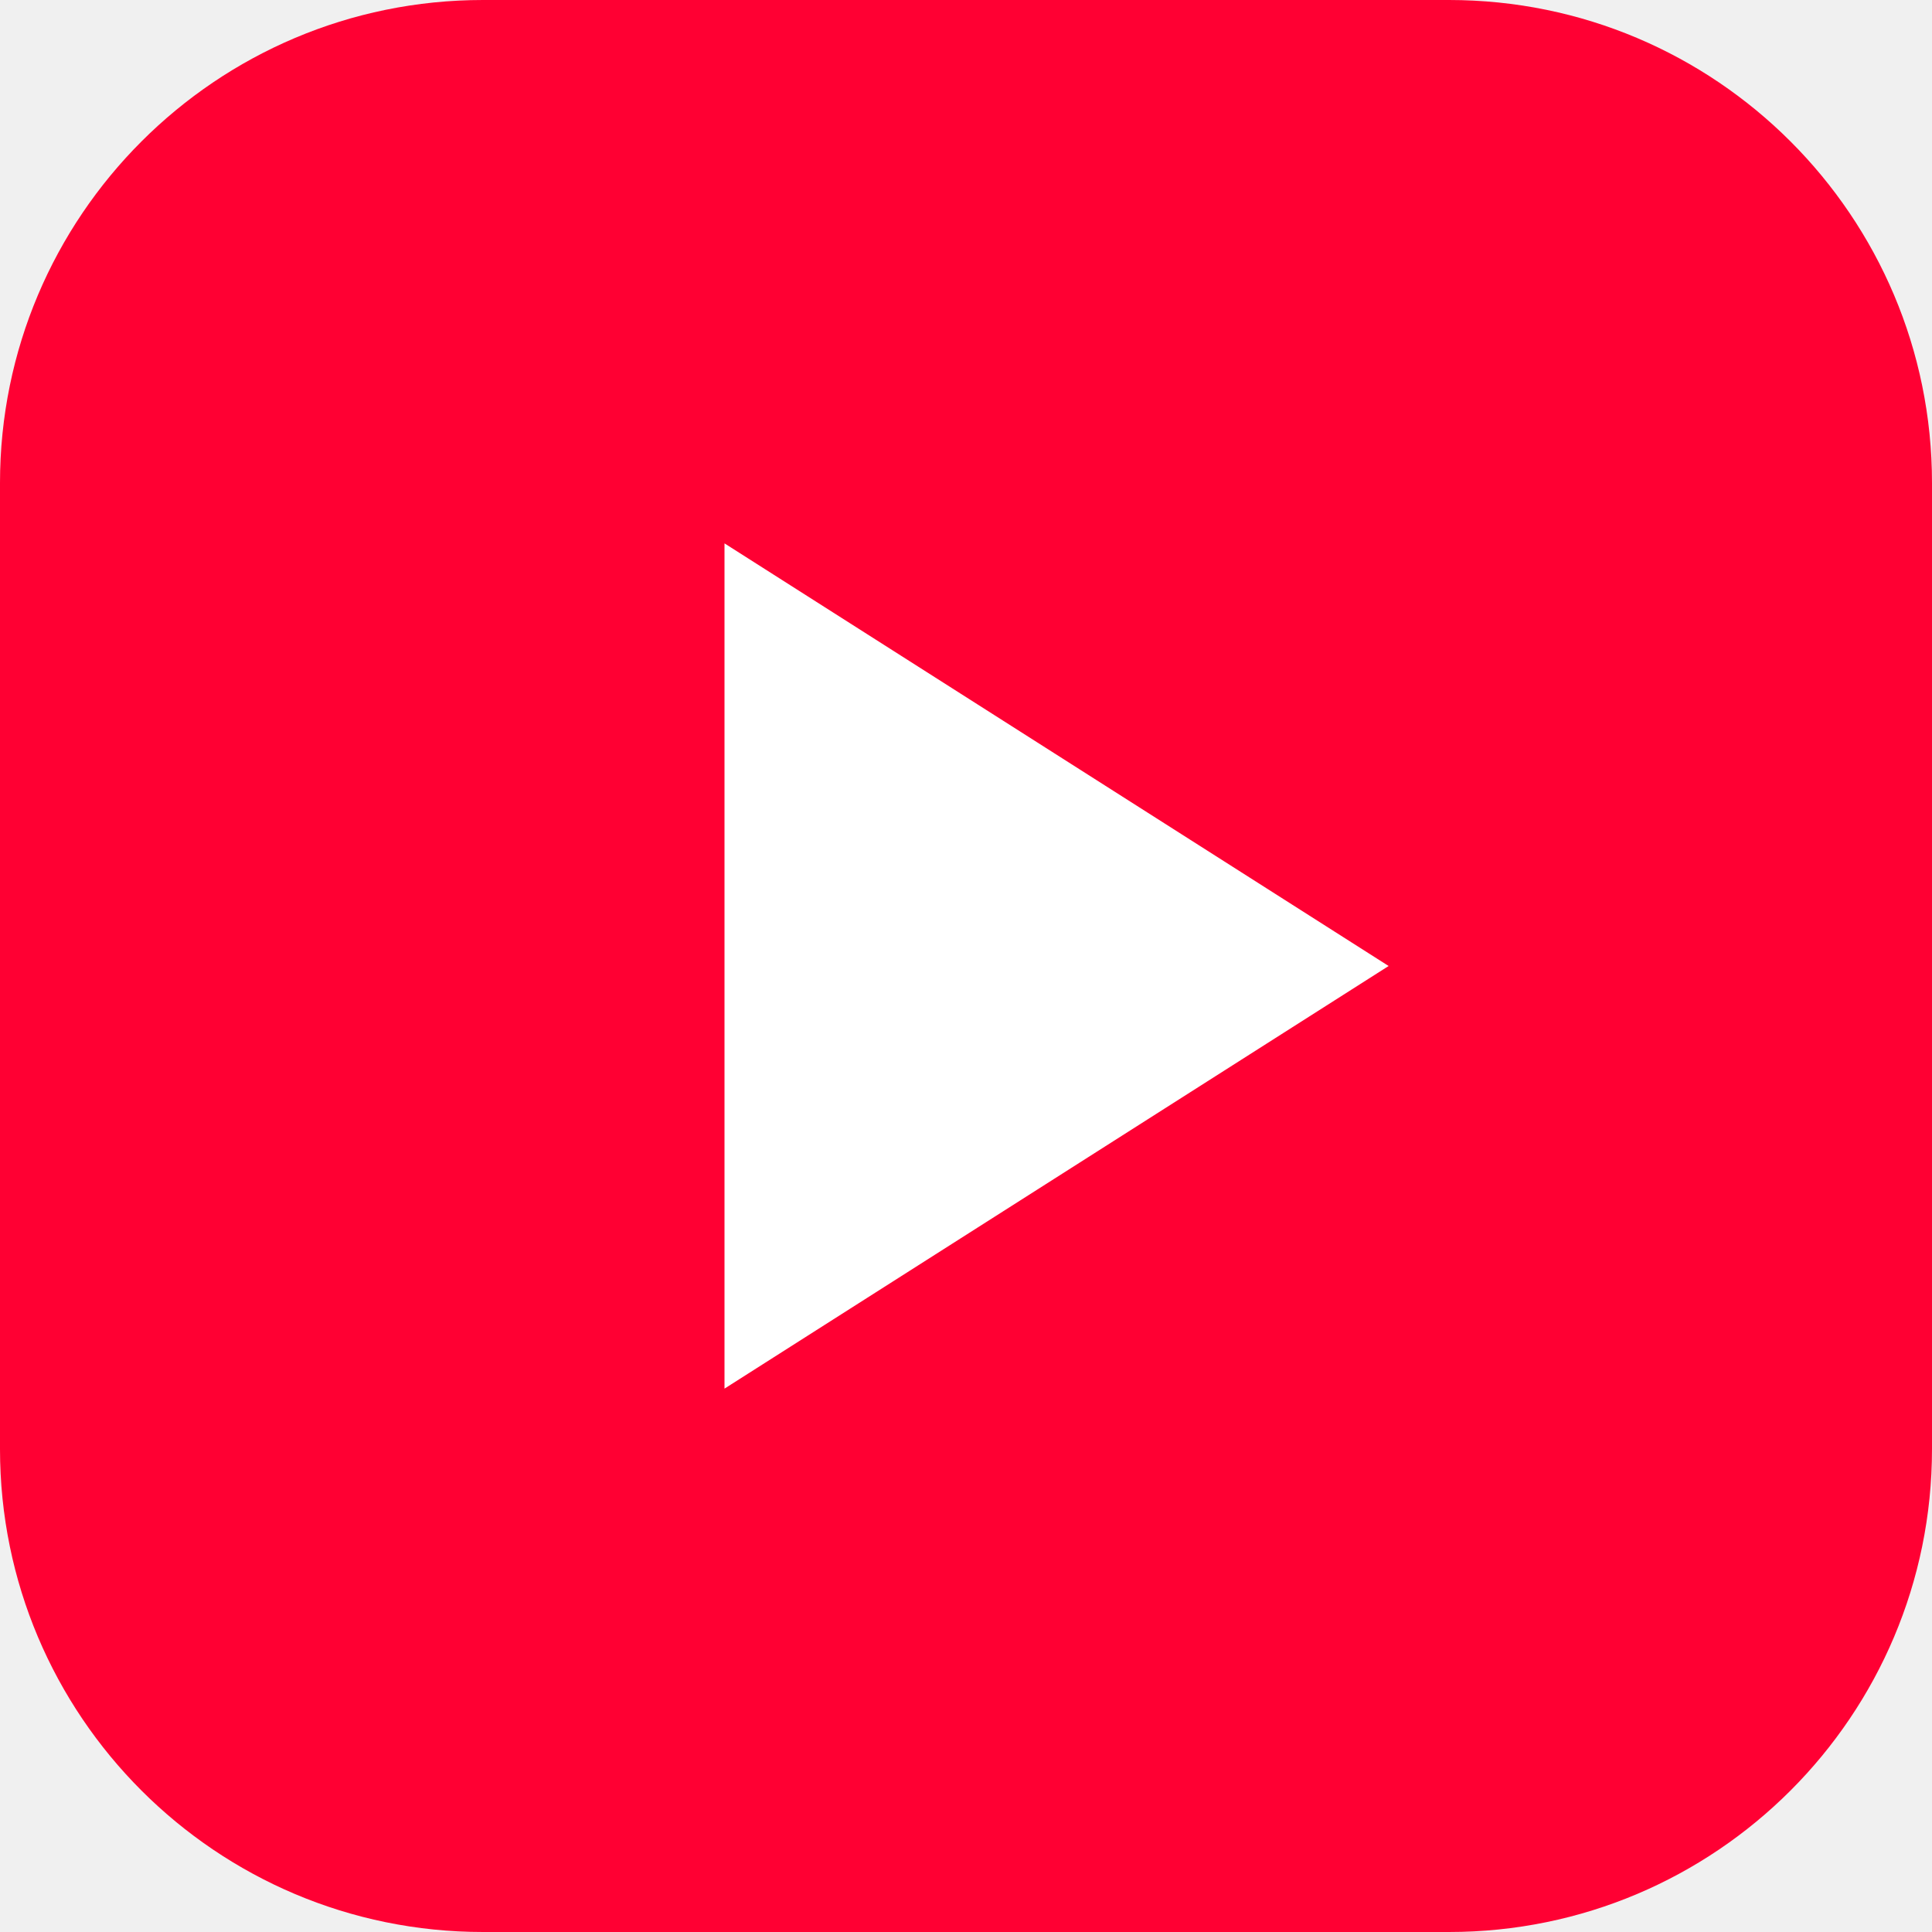
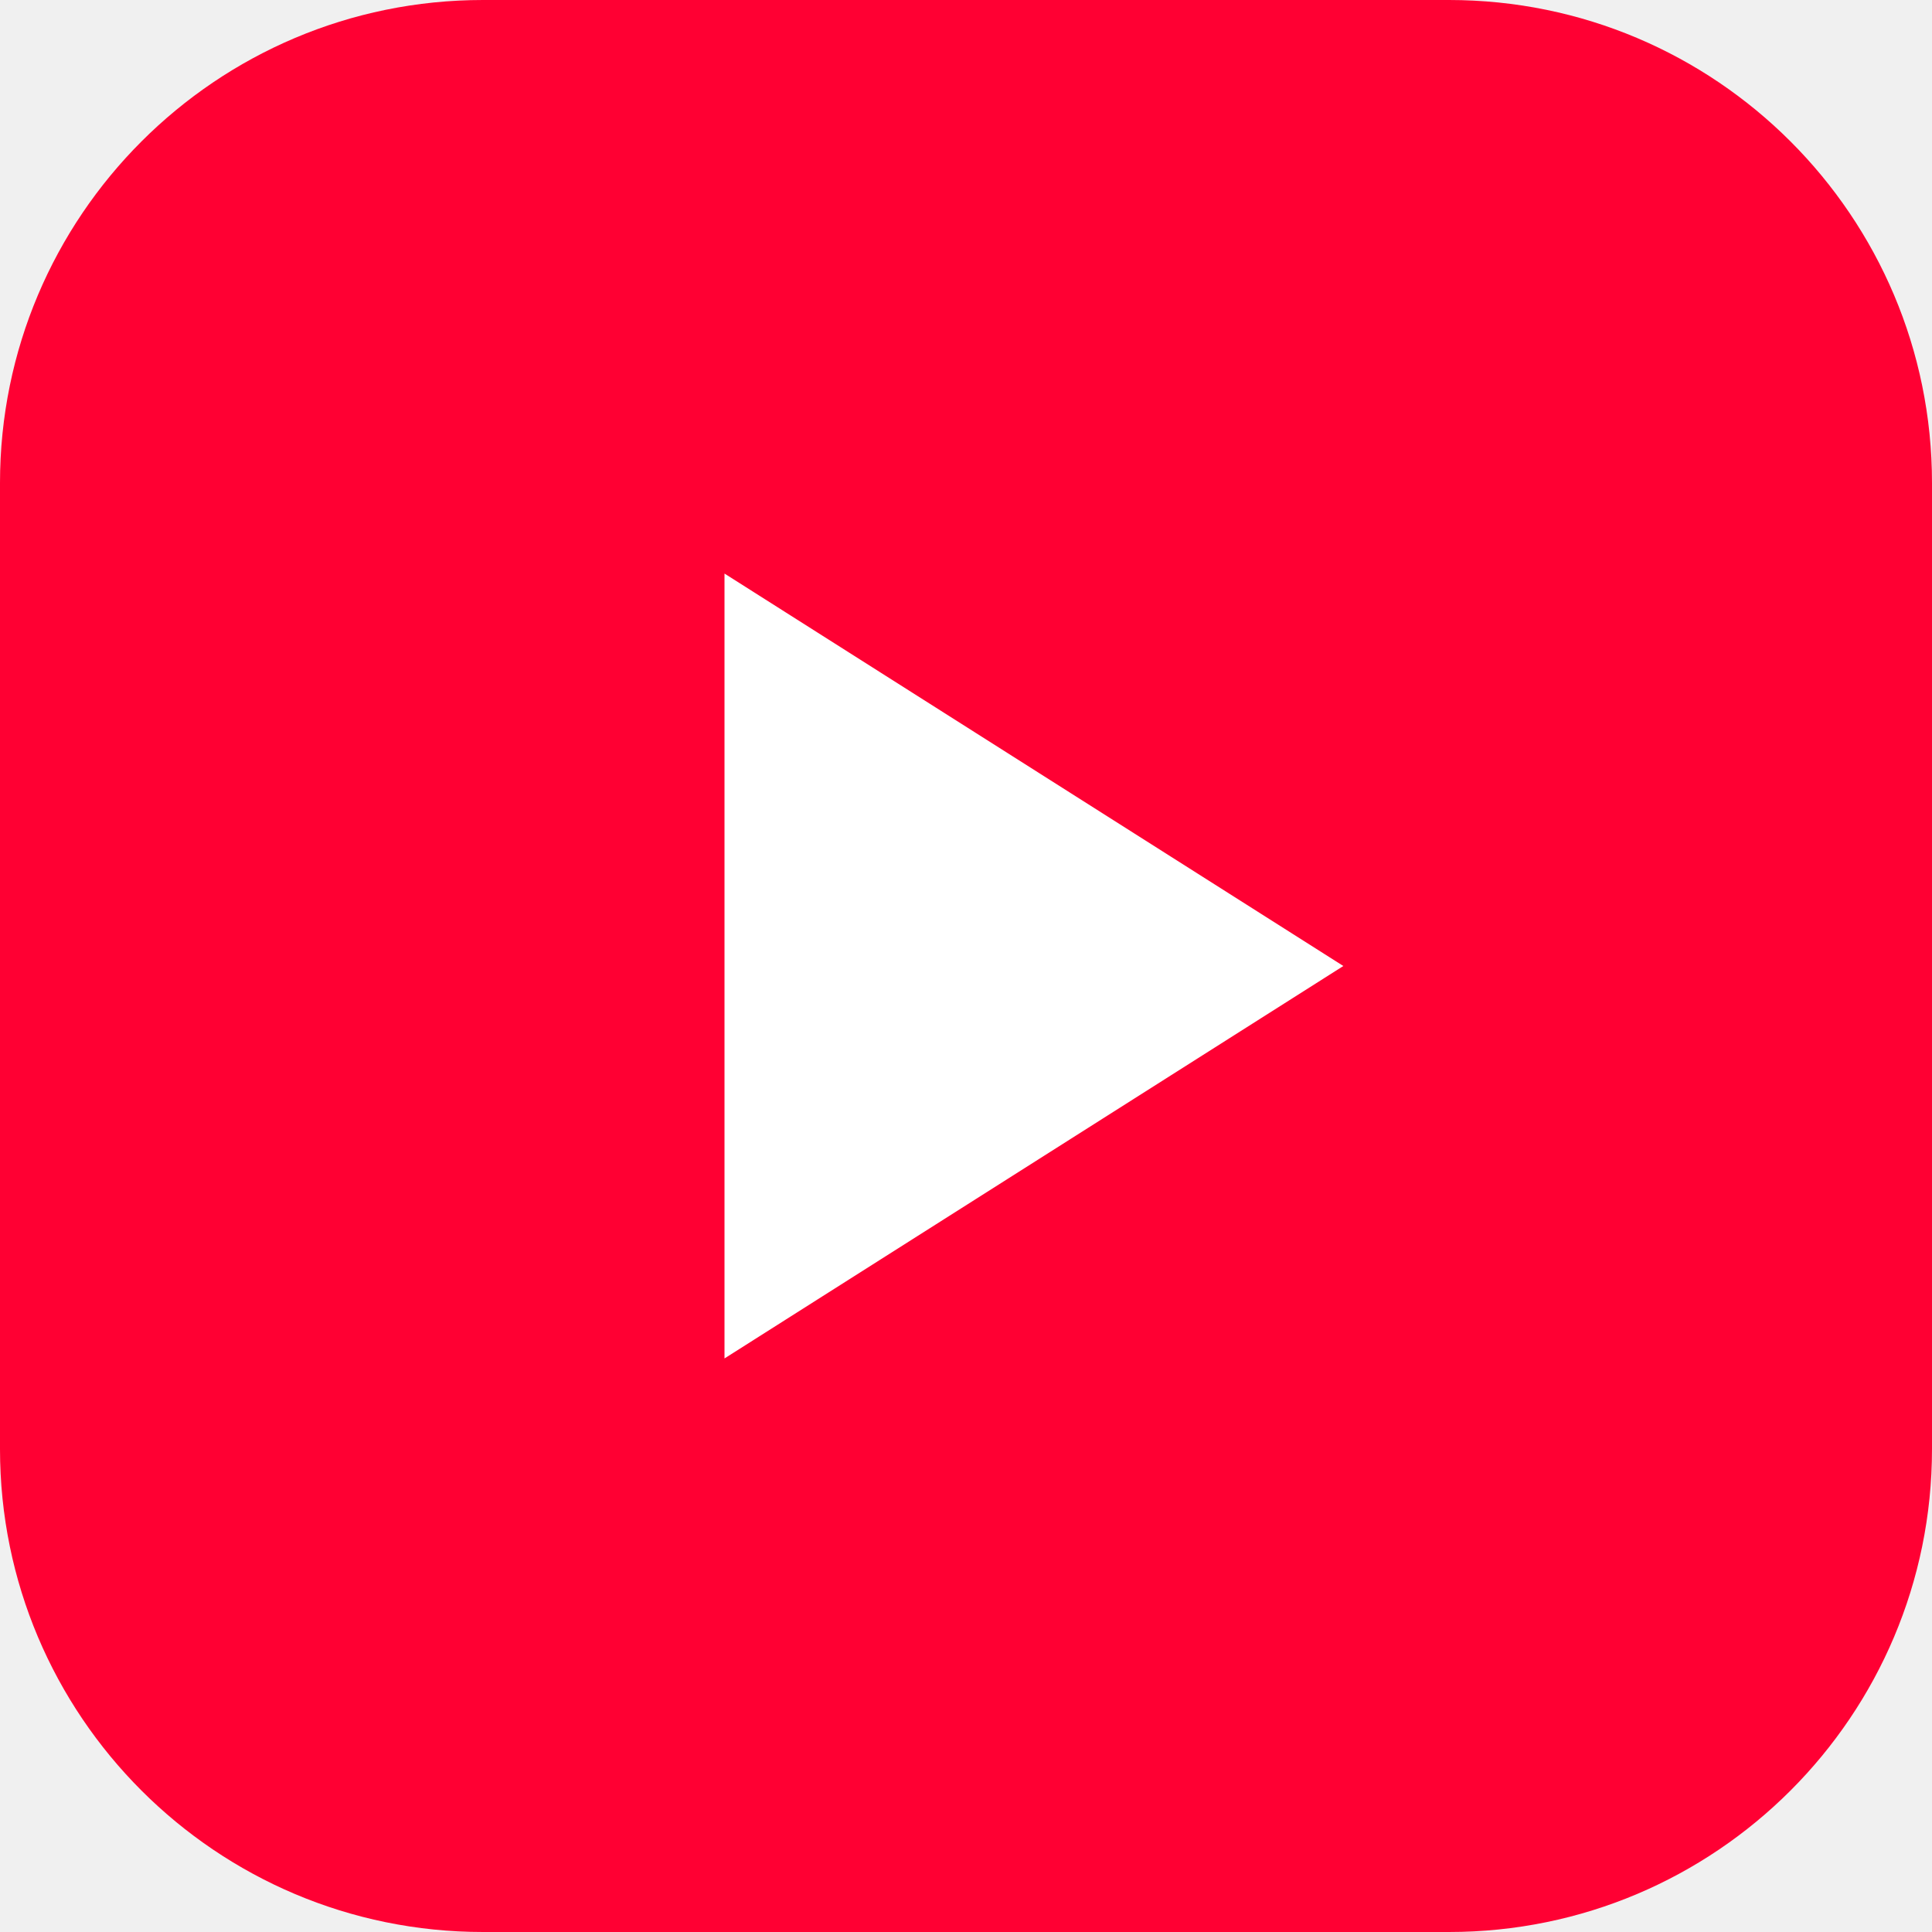
<svg xmlns="http://www.w3.org/2000/svg" width="512" height="512" viewBox="0 0 512 512" fill="none">
  <rect width="512" height="512" rx="128" fill="#FF0033" />
-   <path d="M192 144V368L368 256L192 144Z" fill="white" />
+   <path d="M192 152V360L356 256L192 152Z" fill="white" />
</svg>
